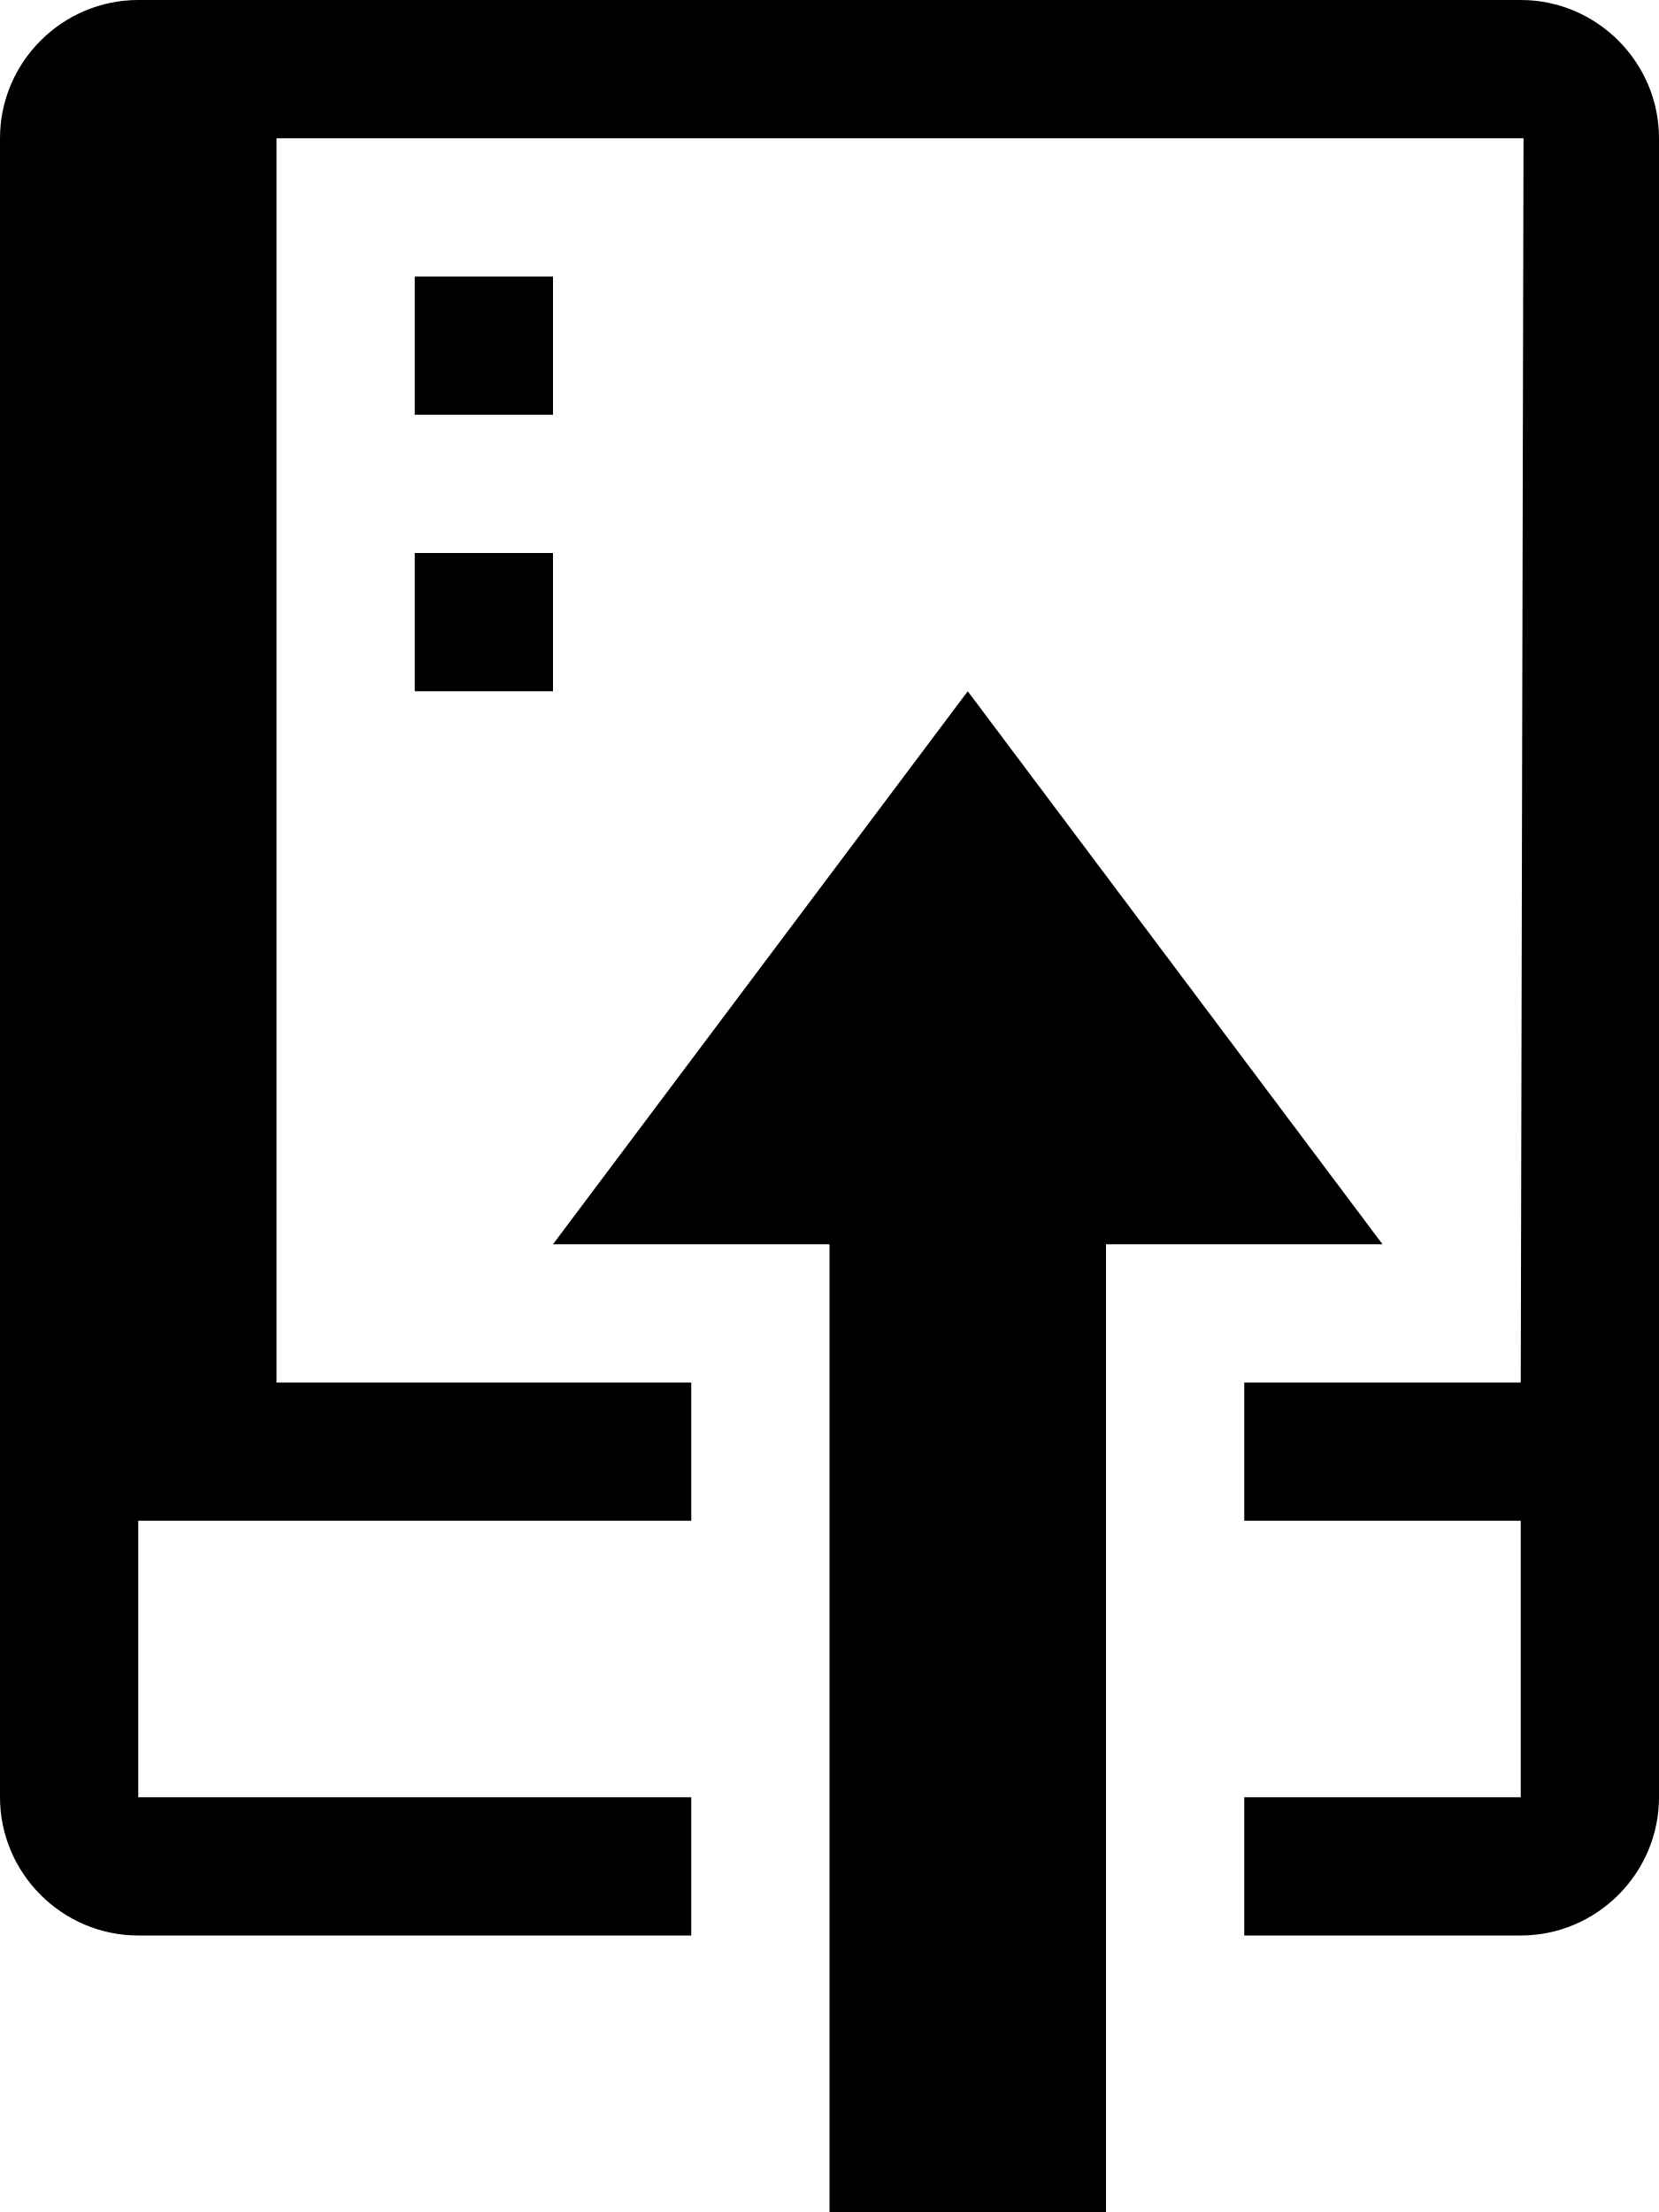
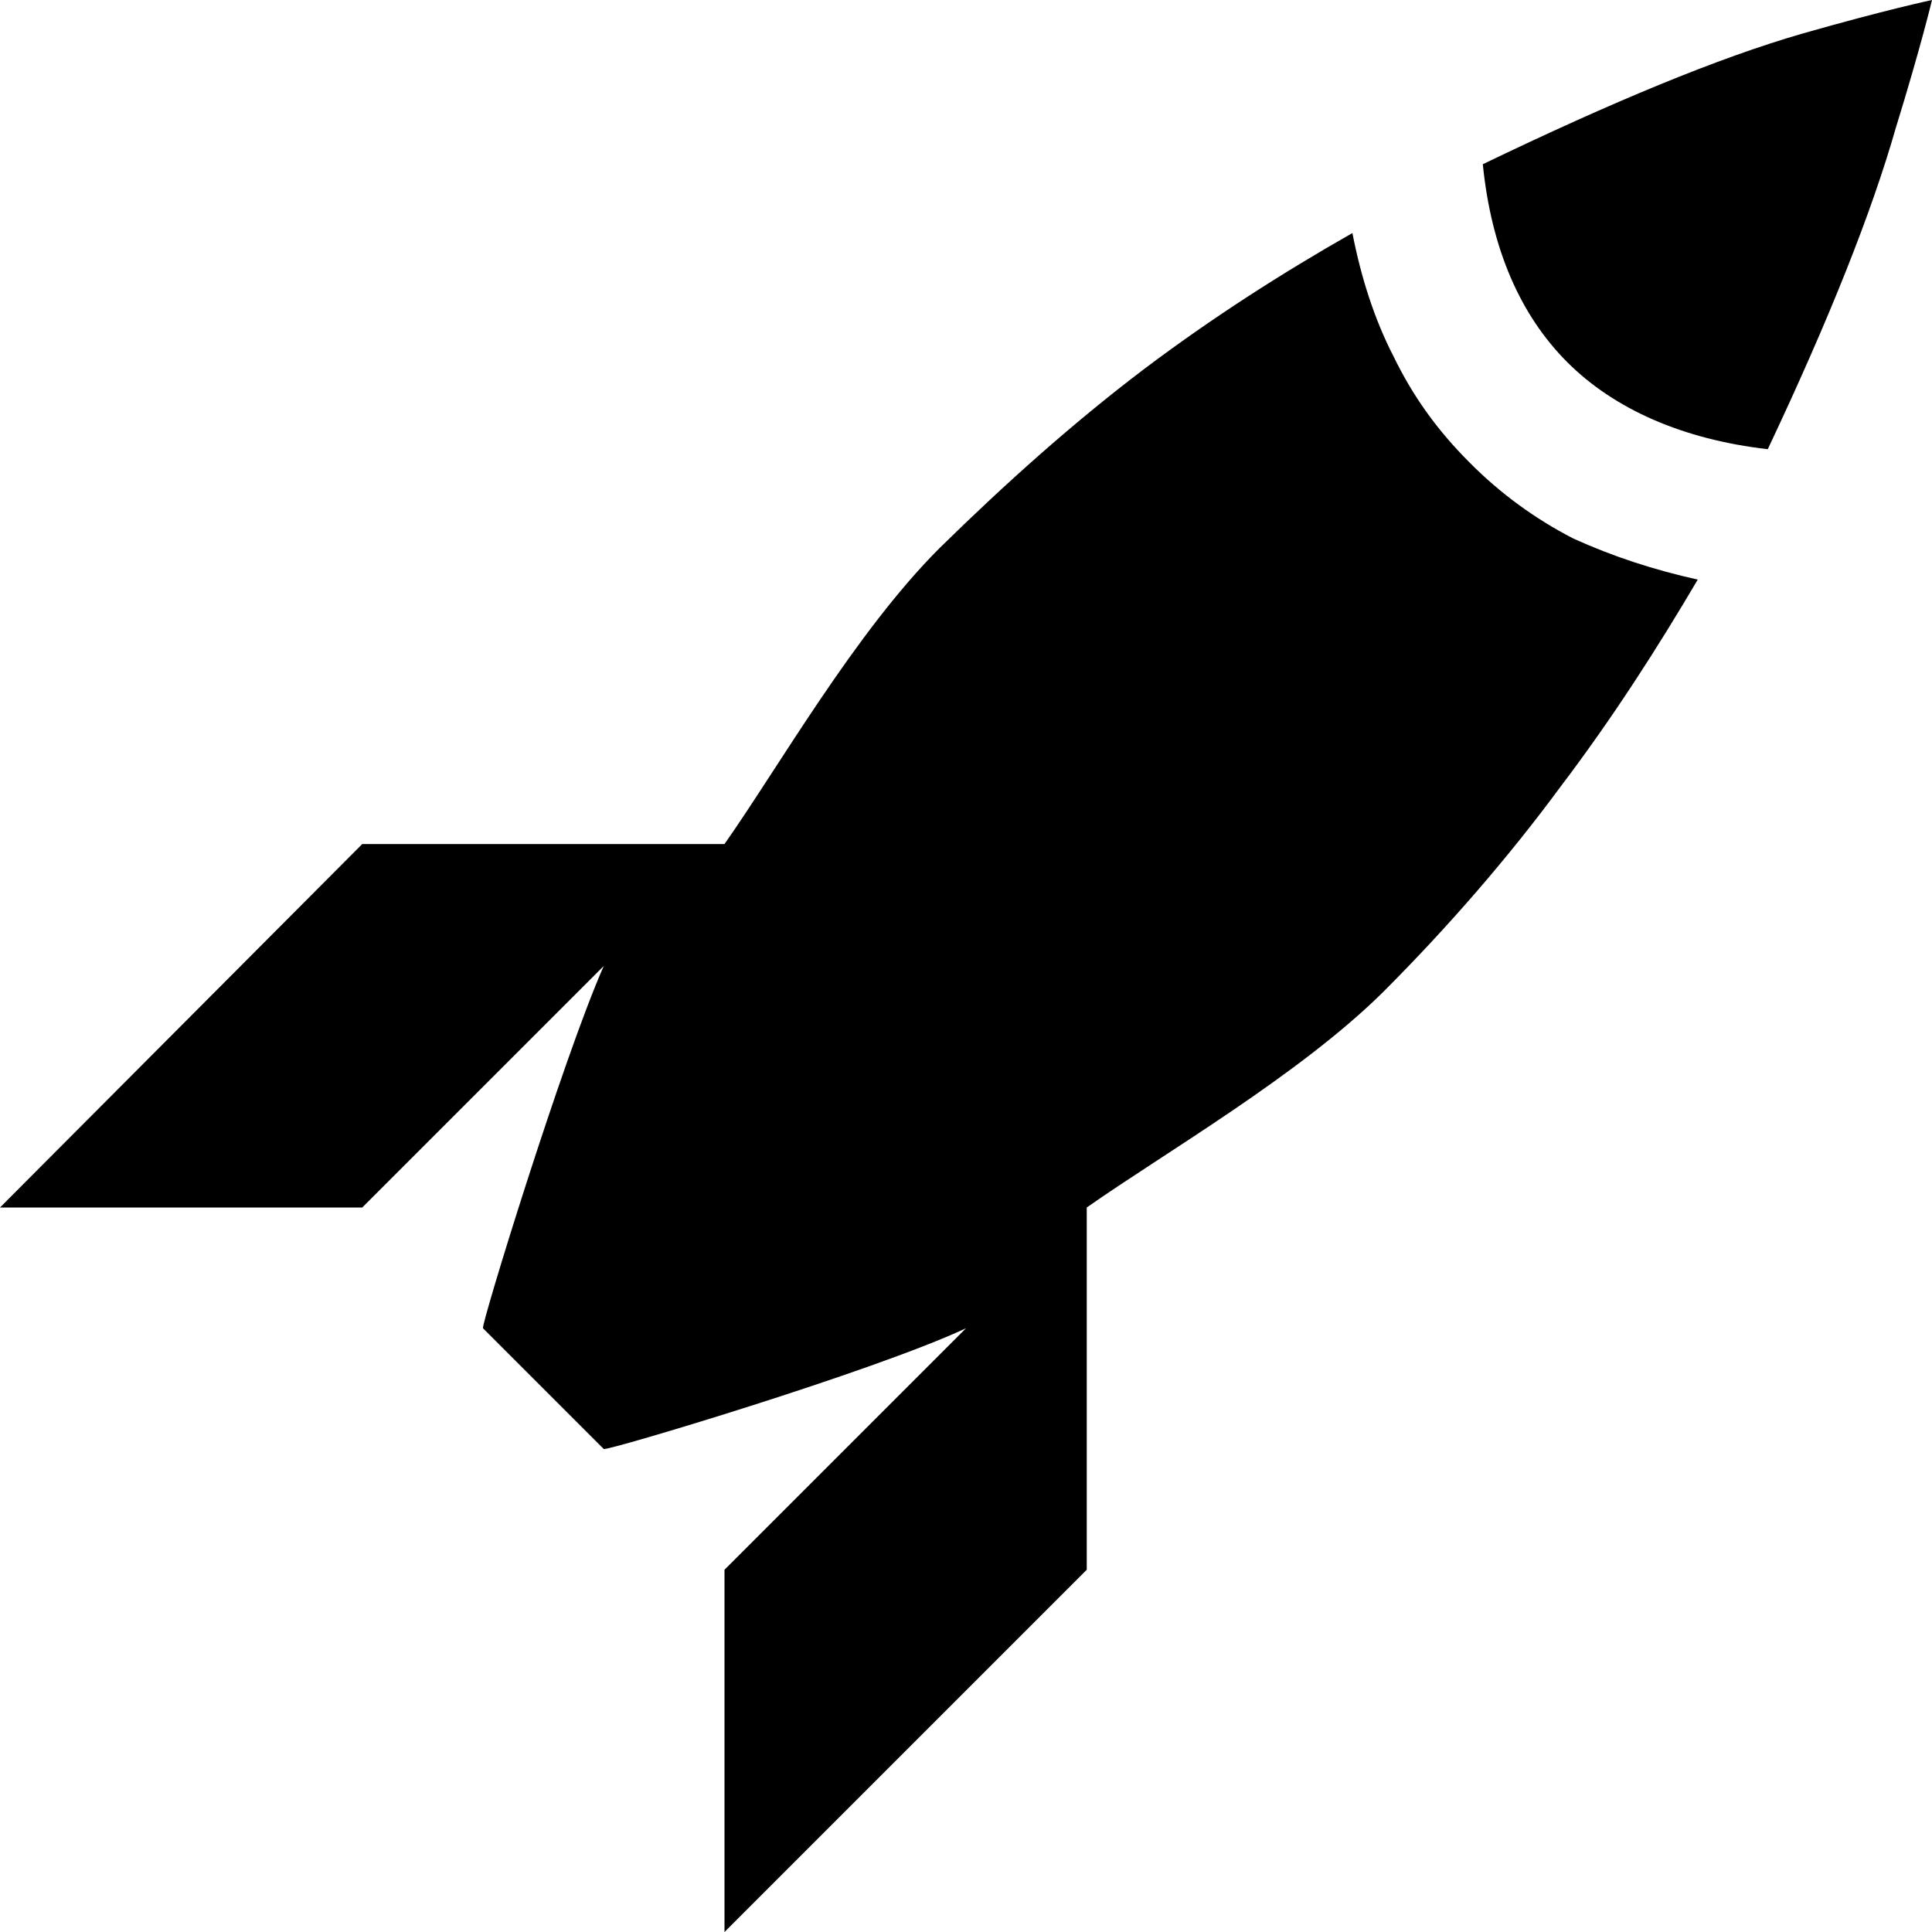
- <svg xmlns="http://www.w3.org/2000/svg" width="12" height="16" viewBox="0 0 12 16">
-   <path fill-rule="evenodd" d="M4 3H3V2h1v1zM3 5h1V4H3v1zm4 0L4 9h2v7h2V9h2L7 5zm4-5H1C.45 0 0 .45 0 1v12c0 .55.45 1 1 1h4v-1H1v-2h4v-1H2V1h9.02L11 10H9v1h2v2H9v1h2c.55 0 1-.45 1-1V1c0-.55-.45-1-1-1z" />
+ <svg xmlns="http://www.w3.org/2000/svg" width="16" height="16" viewBox="0 0 16 16">
+   <path fill-rule="evenodd" d="M12.17 3.83c-.27-.27-.47-.55-.63-.88-.16-.31-.27-.66-.34-1.02-.58.33-1.16.7-1.73 1.13-.58.44-1.14.94-1.69 1.48-.7.7-1.33 1.81-1.78 2.45H3L0 10h3l2-2c-.34.77-1.02 2.98-1 3l1 1c.02.02 2.23-.64 3-1l-2 2v3l3-3v-3c.64-.45 1.75-1.09 2.45-1.78.55-.55 1.05-1.13 1.47-1.7.44-.58.81-1.16 1.14-1.72-.36-.08-.7-.19-1.03-.34a3.39 3.39 0 01-.86-.63zM16 0s-.09.38-.3 1.06c-.2.7-.55 1.58-1.06 2.66-.7-.08-1.27-.33-1.66-.72-.39-.39-.63-.94-.7-1.64C13.36.84 14.23.48 14.92.28 15.62.08 16 0 16 0z" />
</svg>
